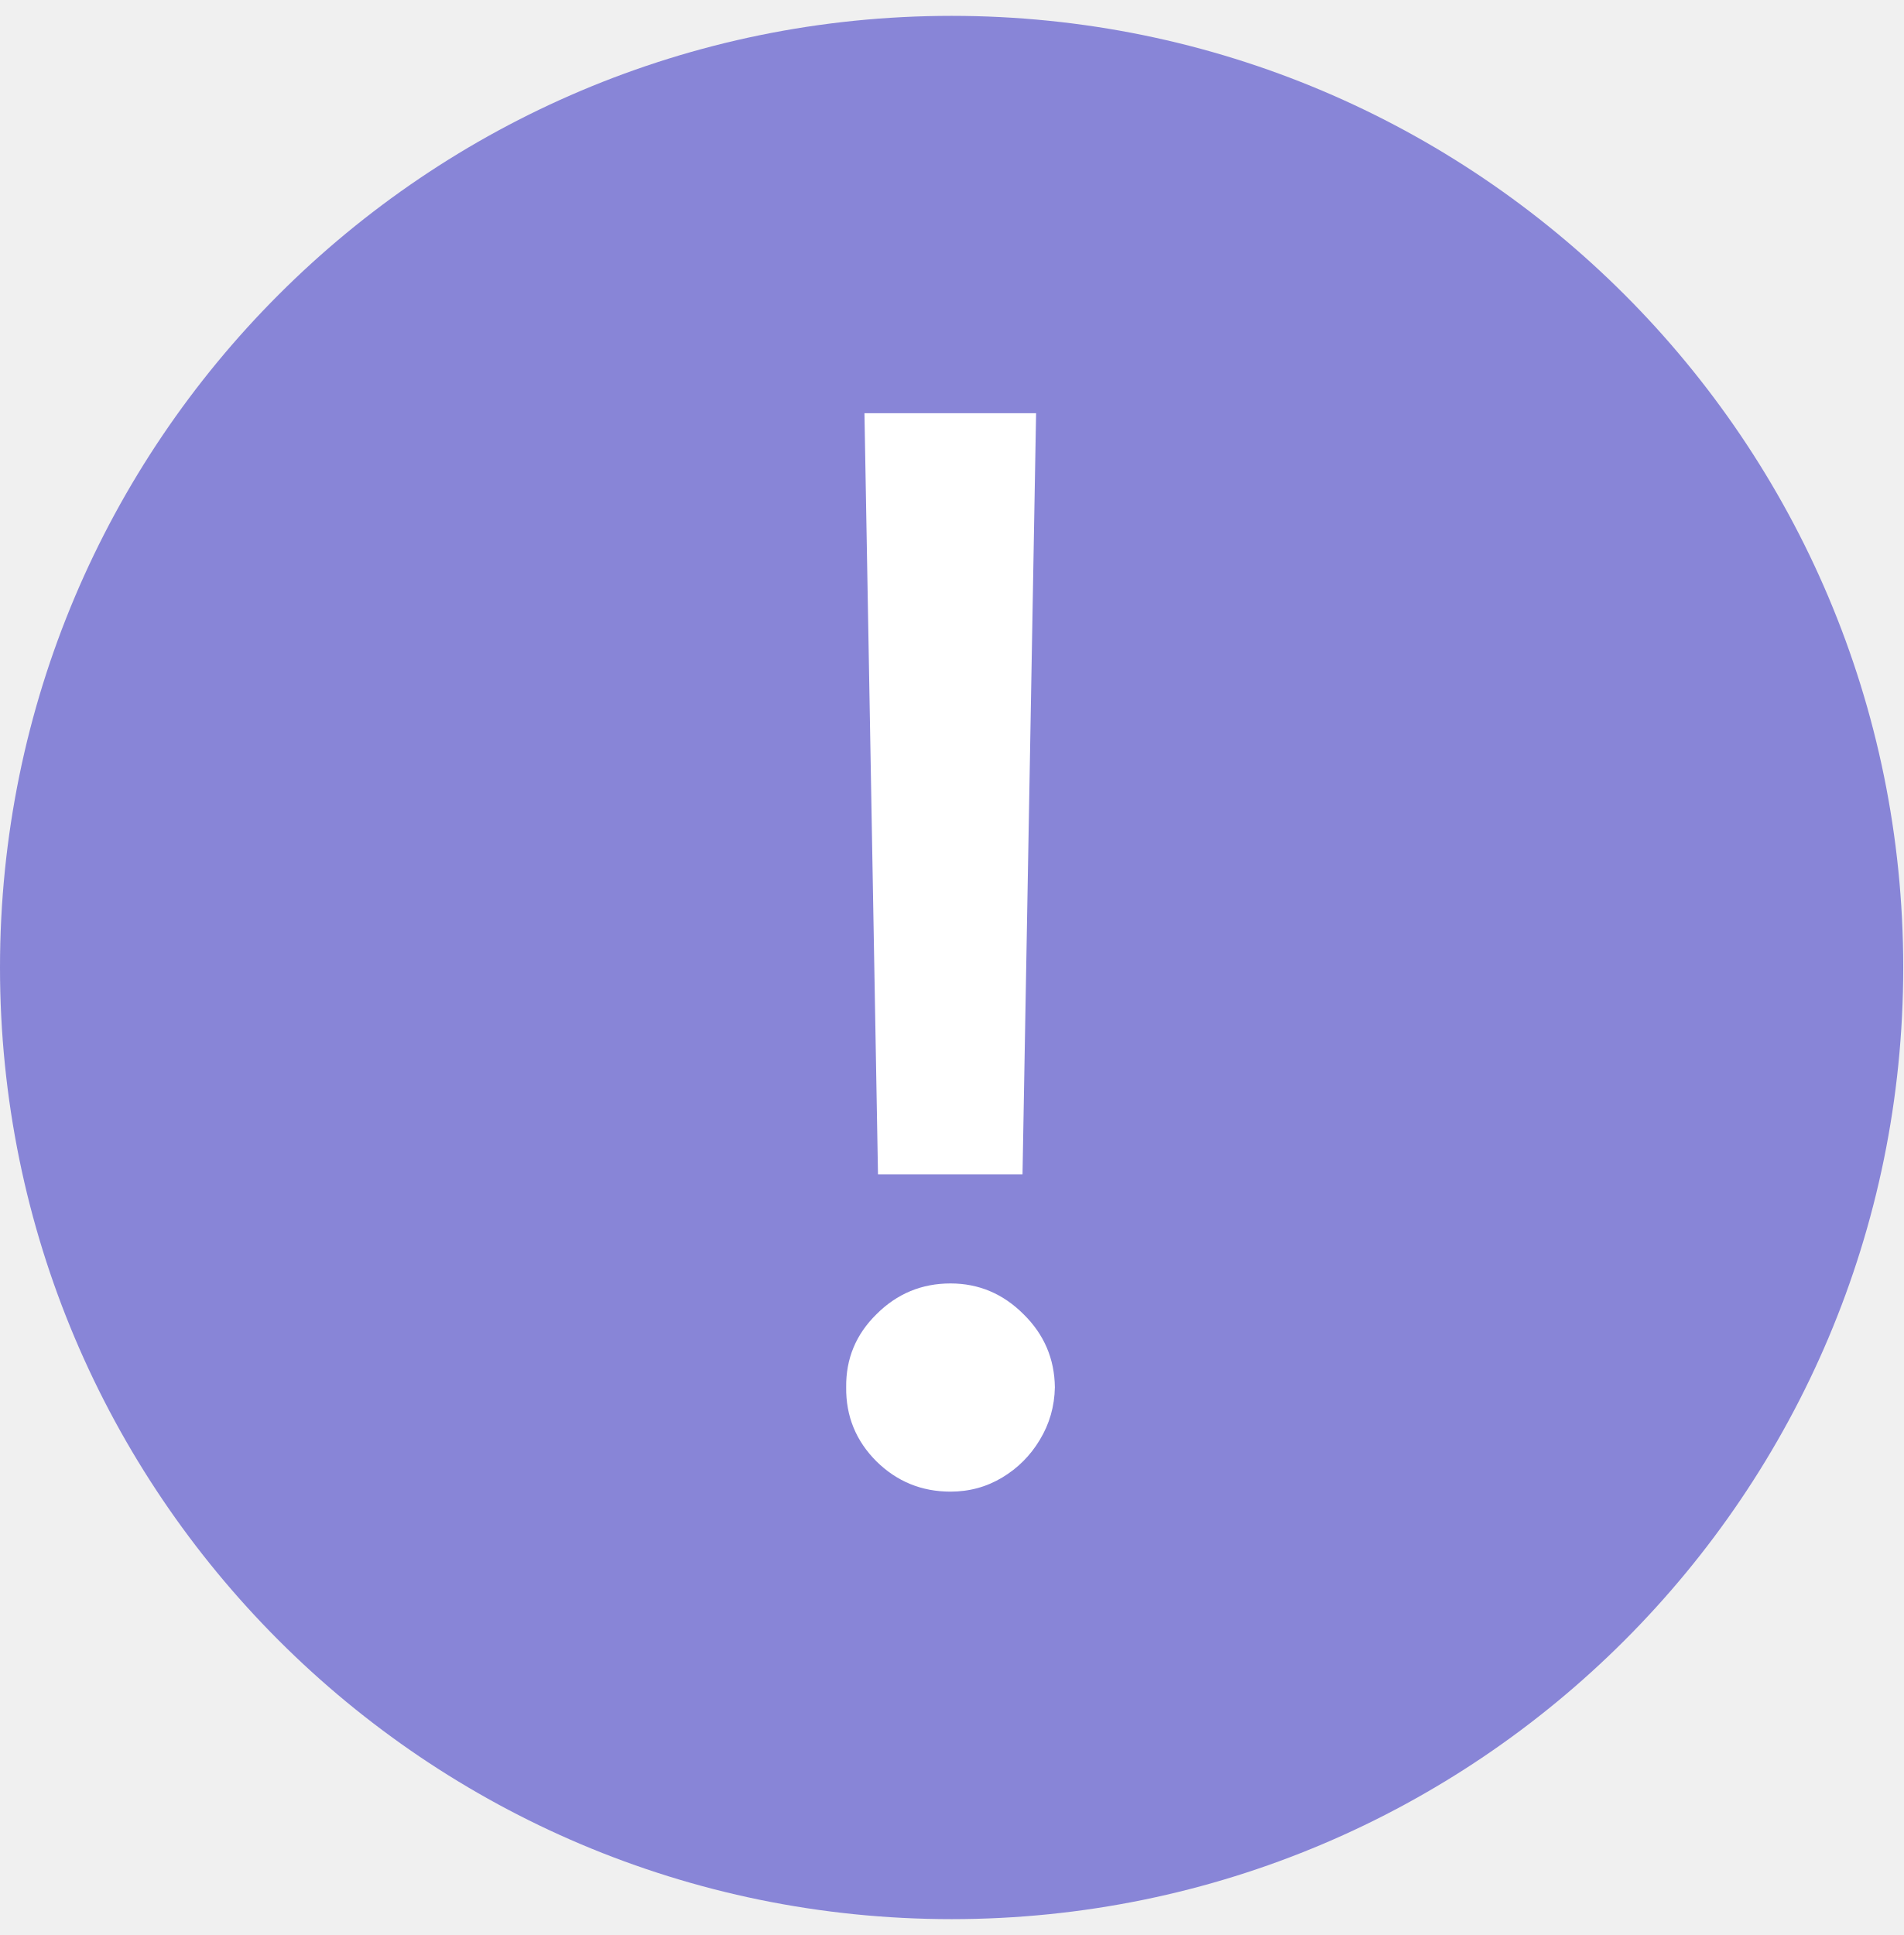
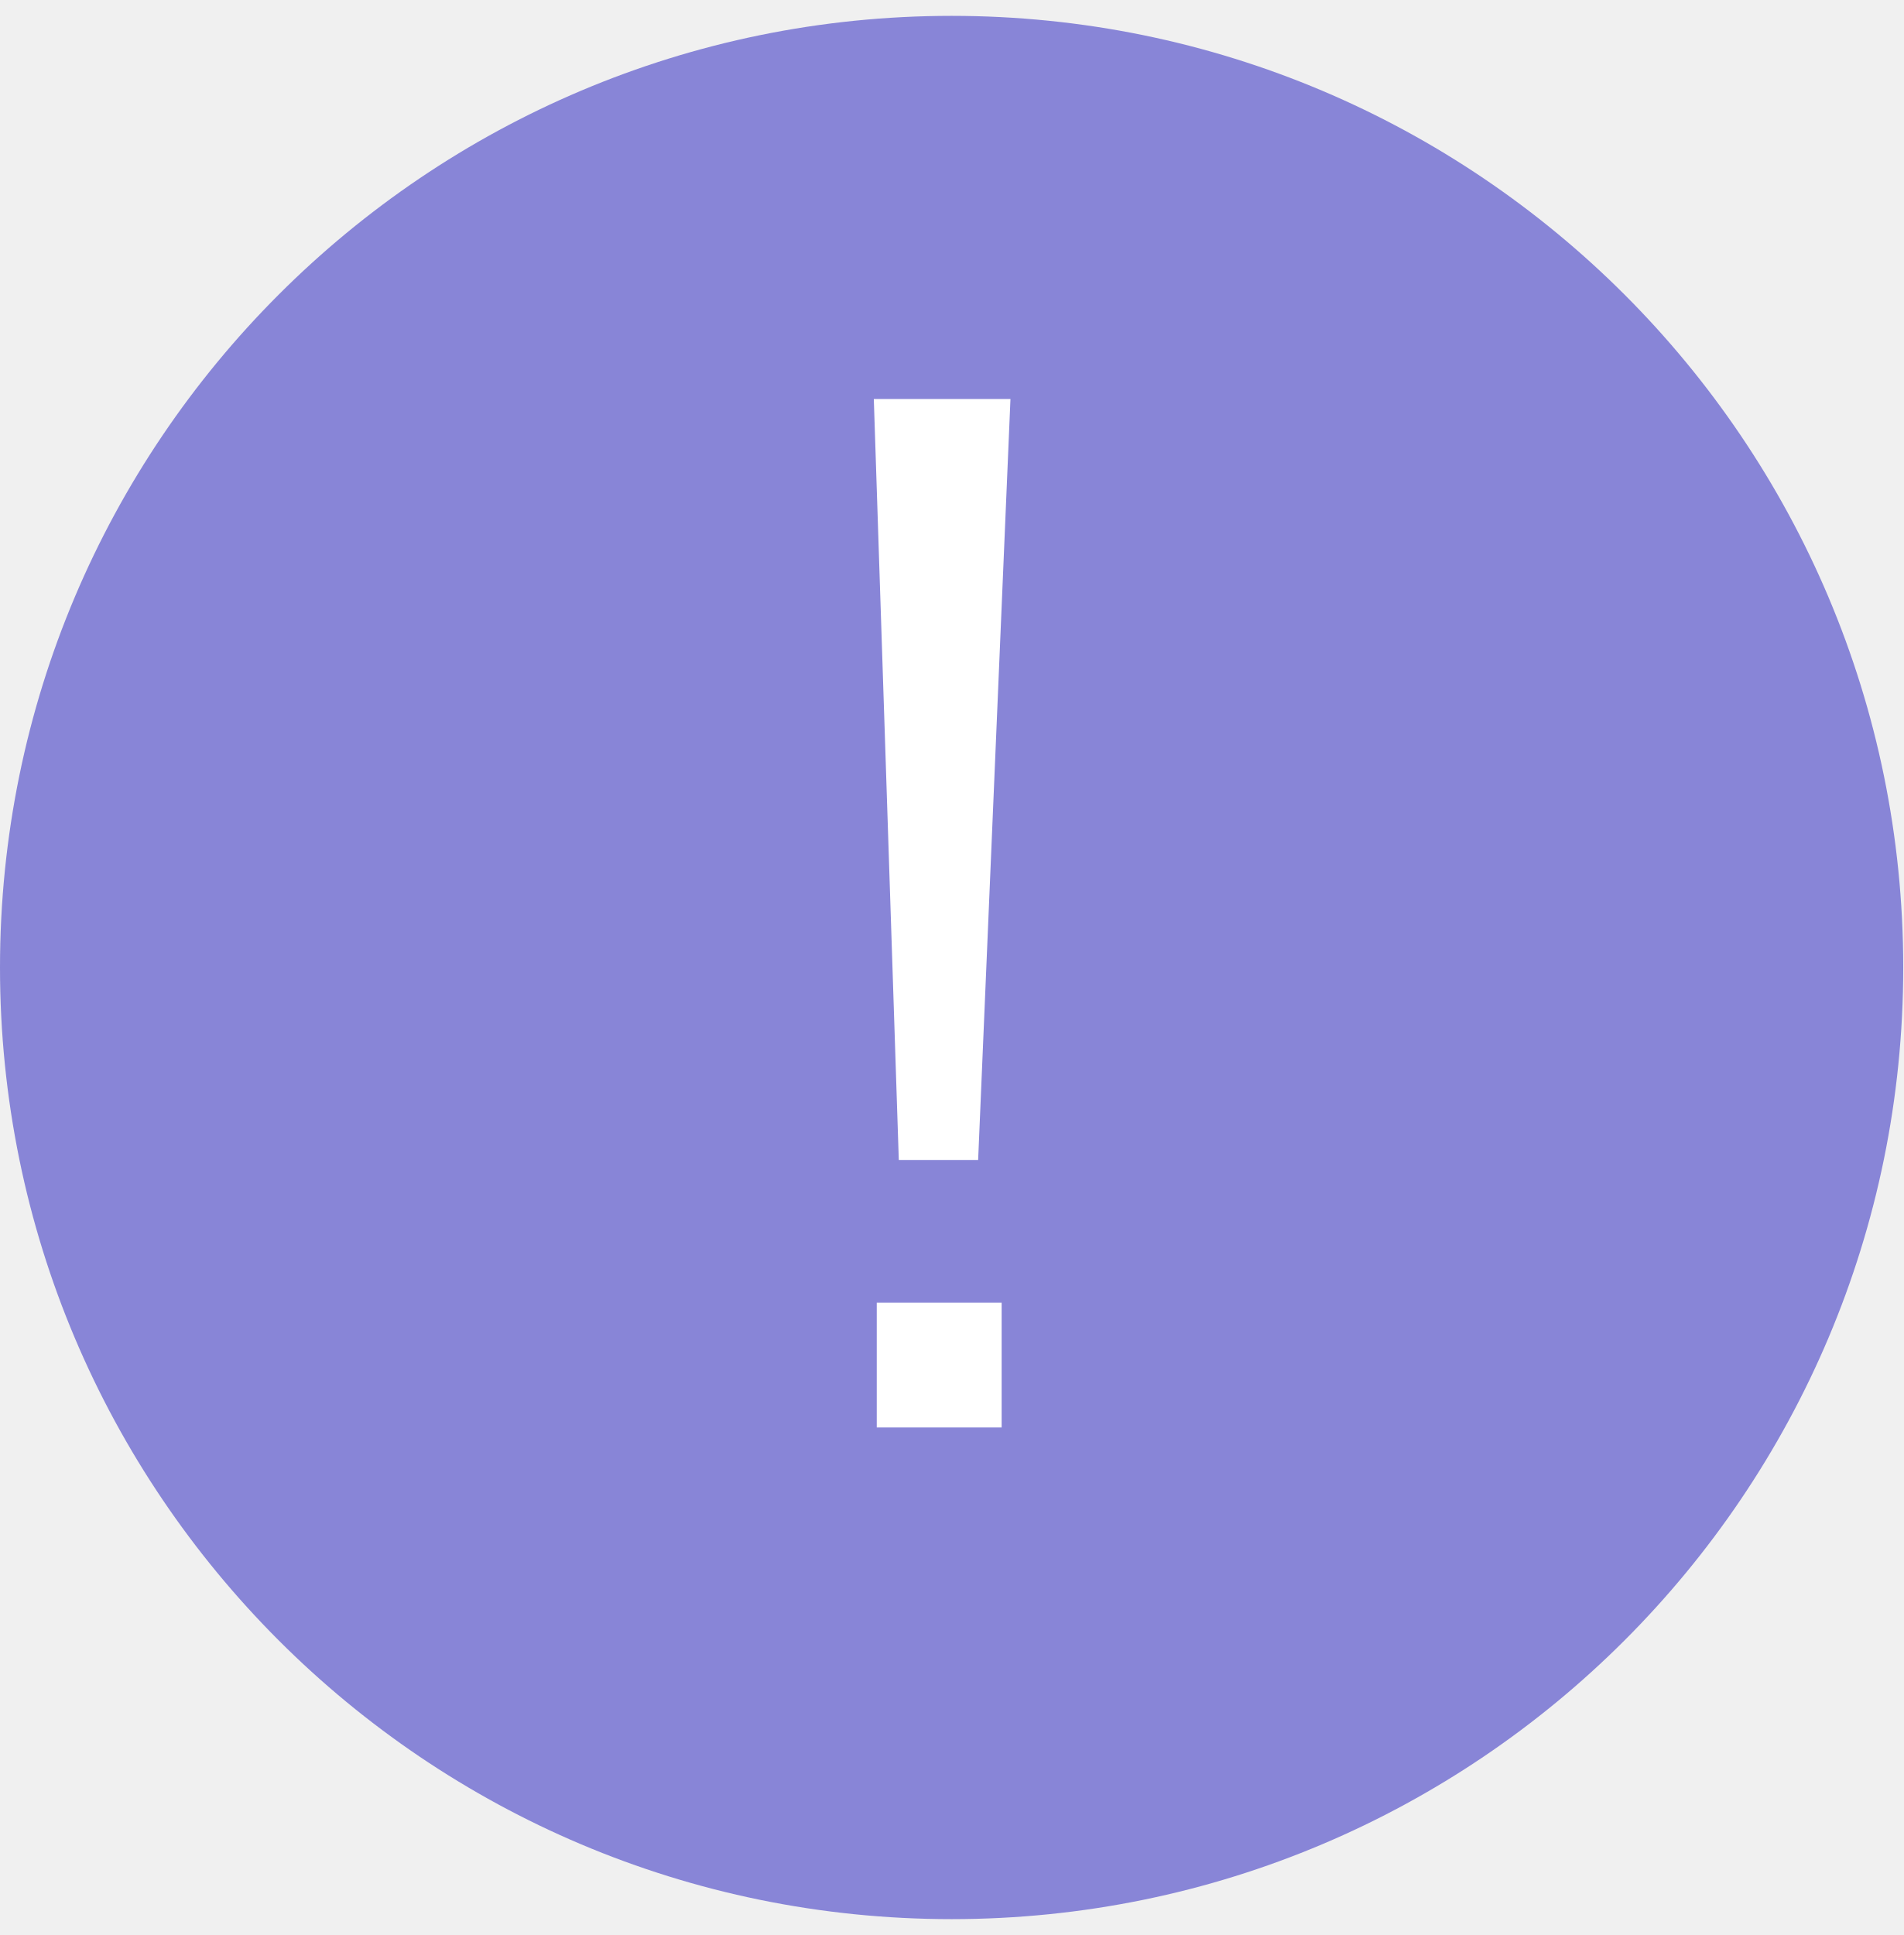
<svg xmlns="http://www.w3.org/2000/svg" width="60" height="61" viewBox="0 0 60 61" fill="none">
  <circle cx="30" cy="30.5" r="30" fill="#8885D7" />
-   <path d="M32.663 13.026L32.235 37.023H27.679L27.252 13.026H32.663ZM29.965 47.023C29.055 47.023 28.277 46.705 27.63 46.069C26.983 45.422 26.665 44.643 26.676 43.733C26.665 42.834 26.983 42.067 27.63 41.431C28.277 40.784 29.055 40.46 29.965 40.46C30.854 40.46 31.621 40.784 32.268 41.431C32.915 42.067 33.244 42.834 33.255 43.733C33.244 44.336 33.085 44.89 32.778 45.394C32.482 45.888 32.087 46.283 31.594 46.579C31.1 46.875 30.558 47.023 29.965 47.023Z" fill="white" />
+   <path d="M31.855 12.579L30.836 36.571H28.335L27.547 12.579H31.855ZM31.577 41.063V45H27.64V41.063H31.577Z" fill="white" />
</svg>
